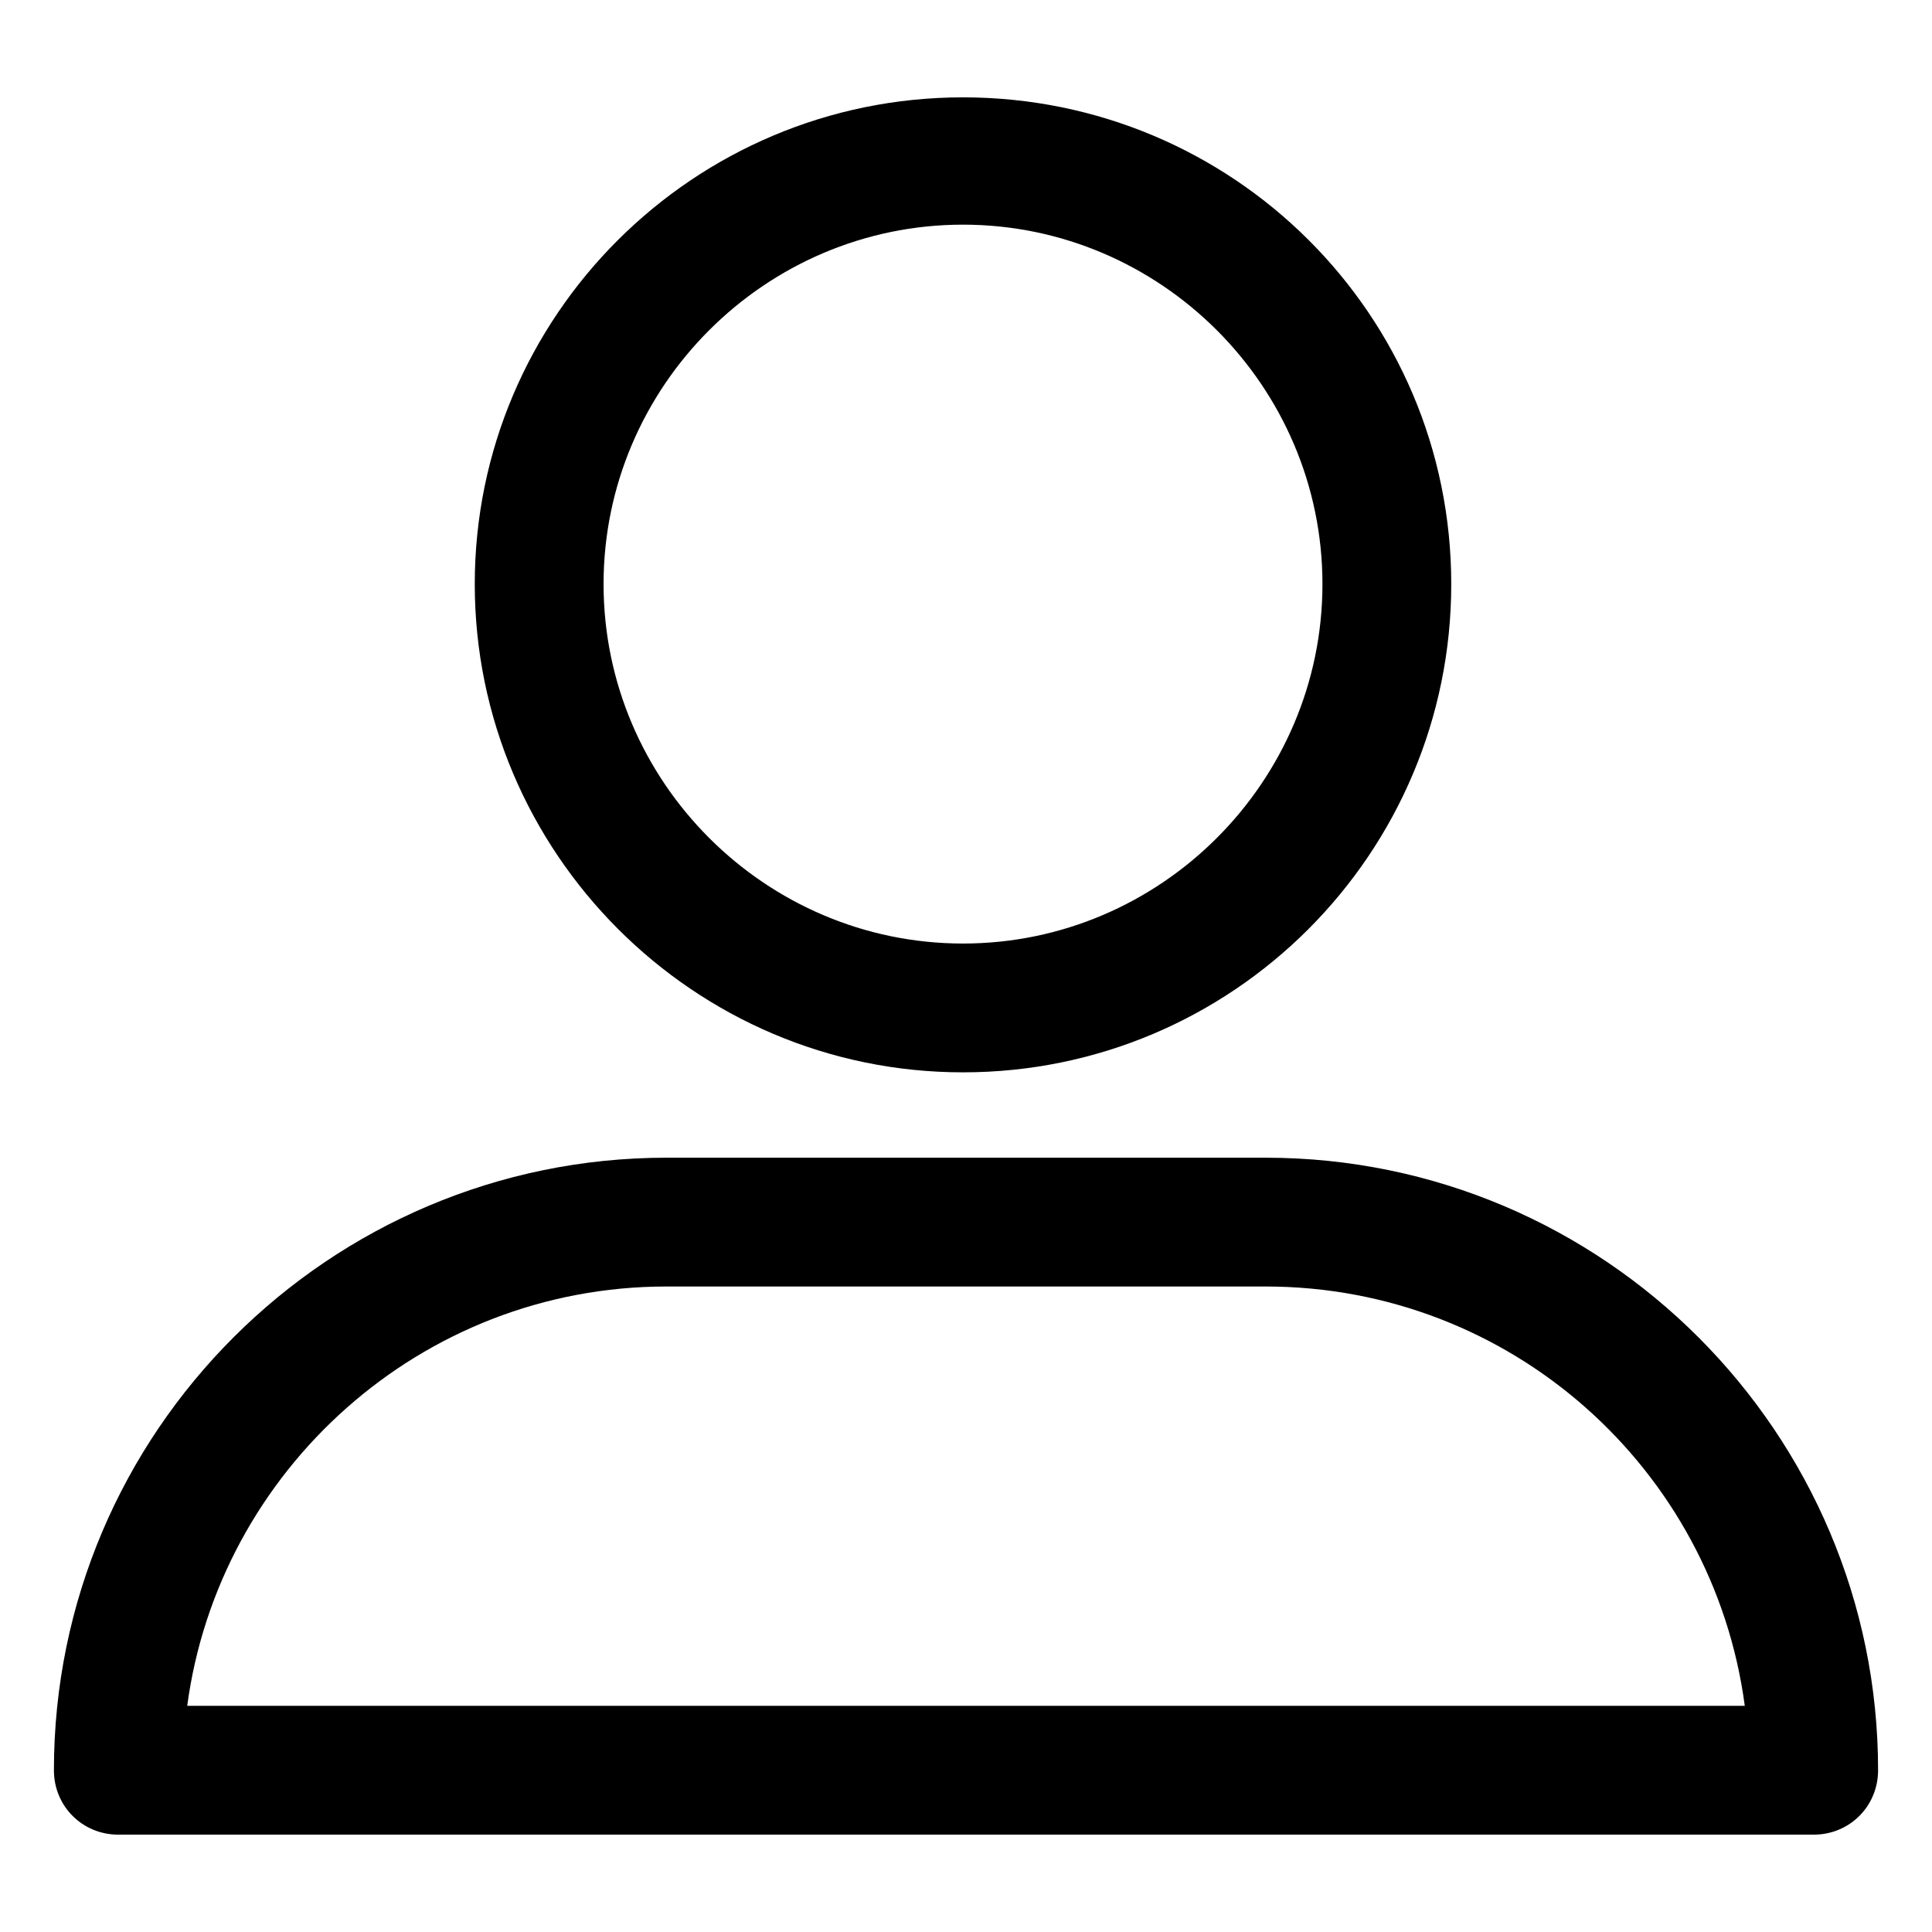
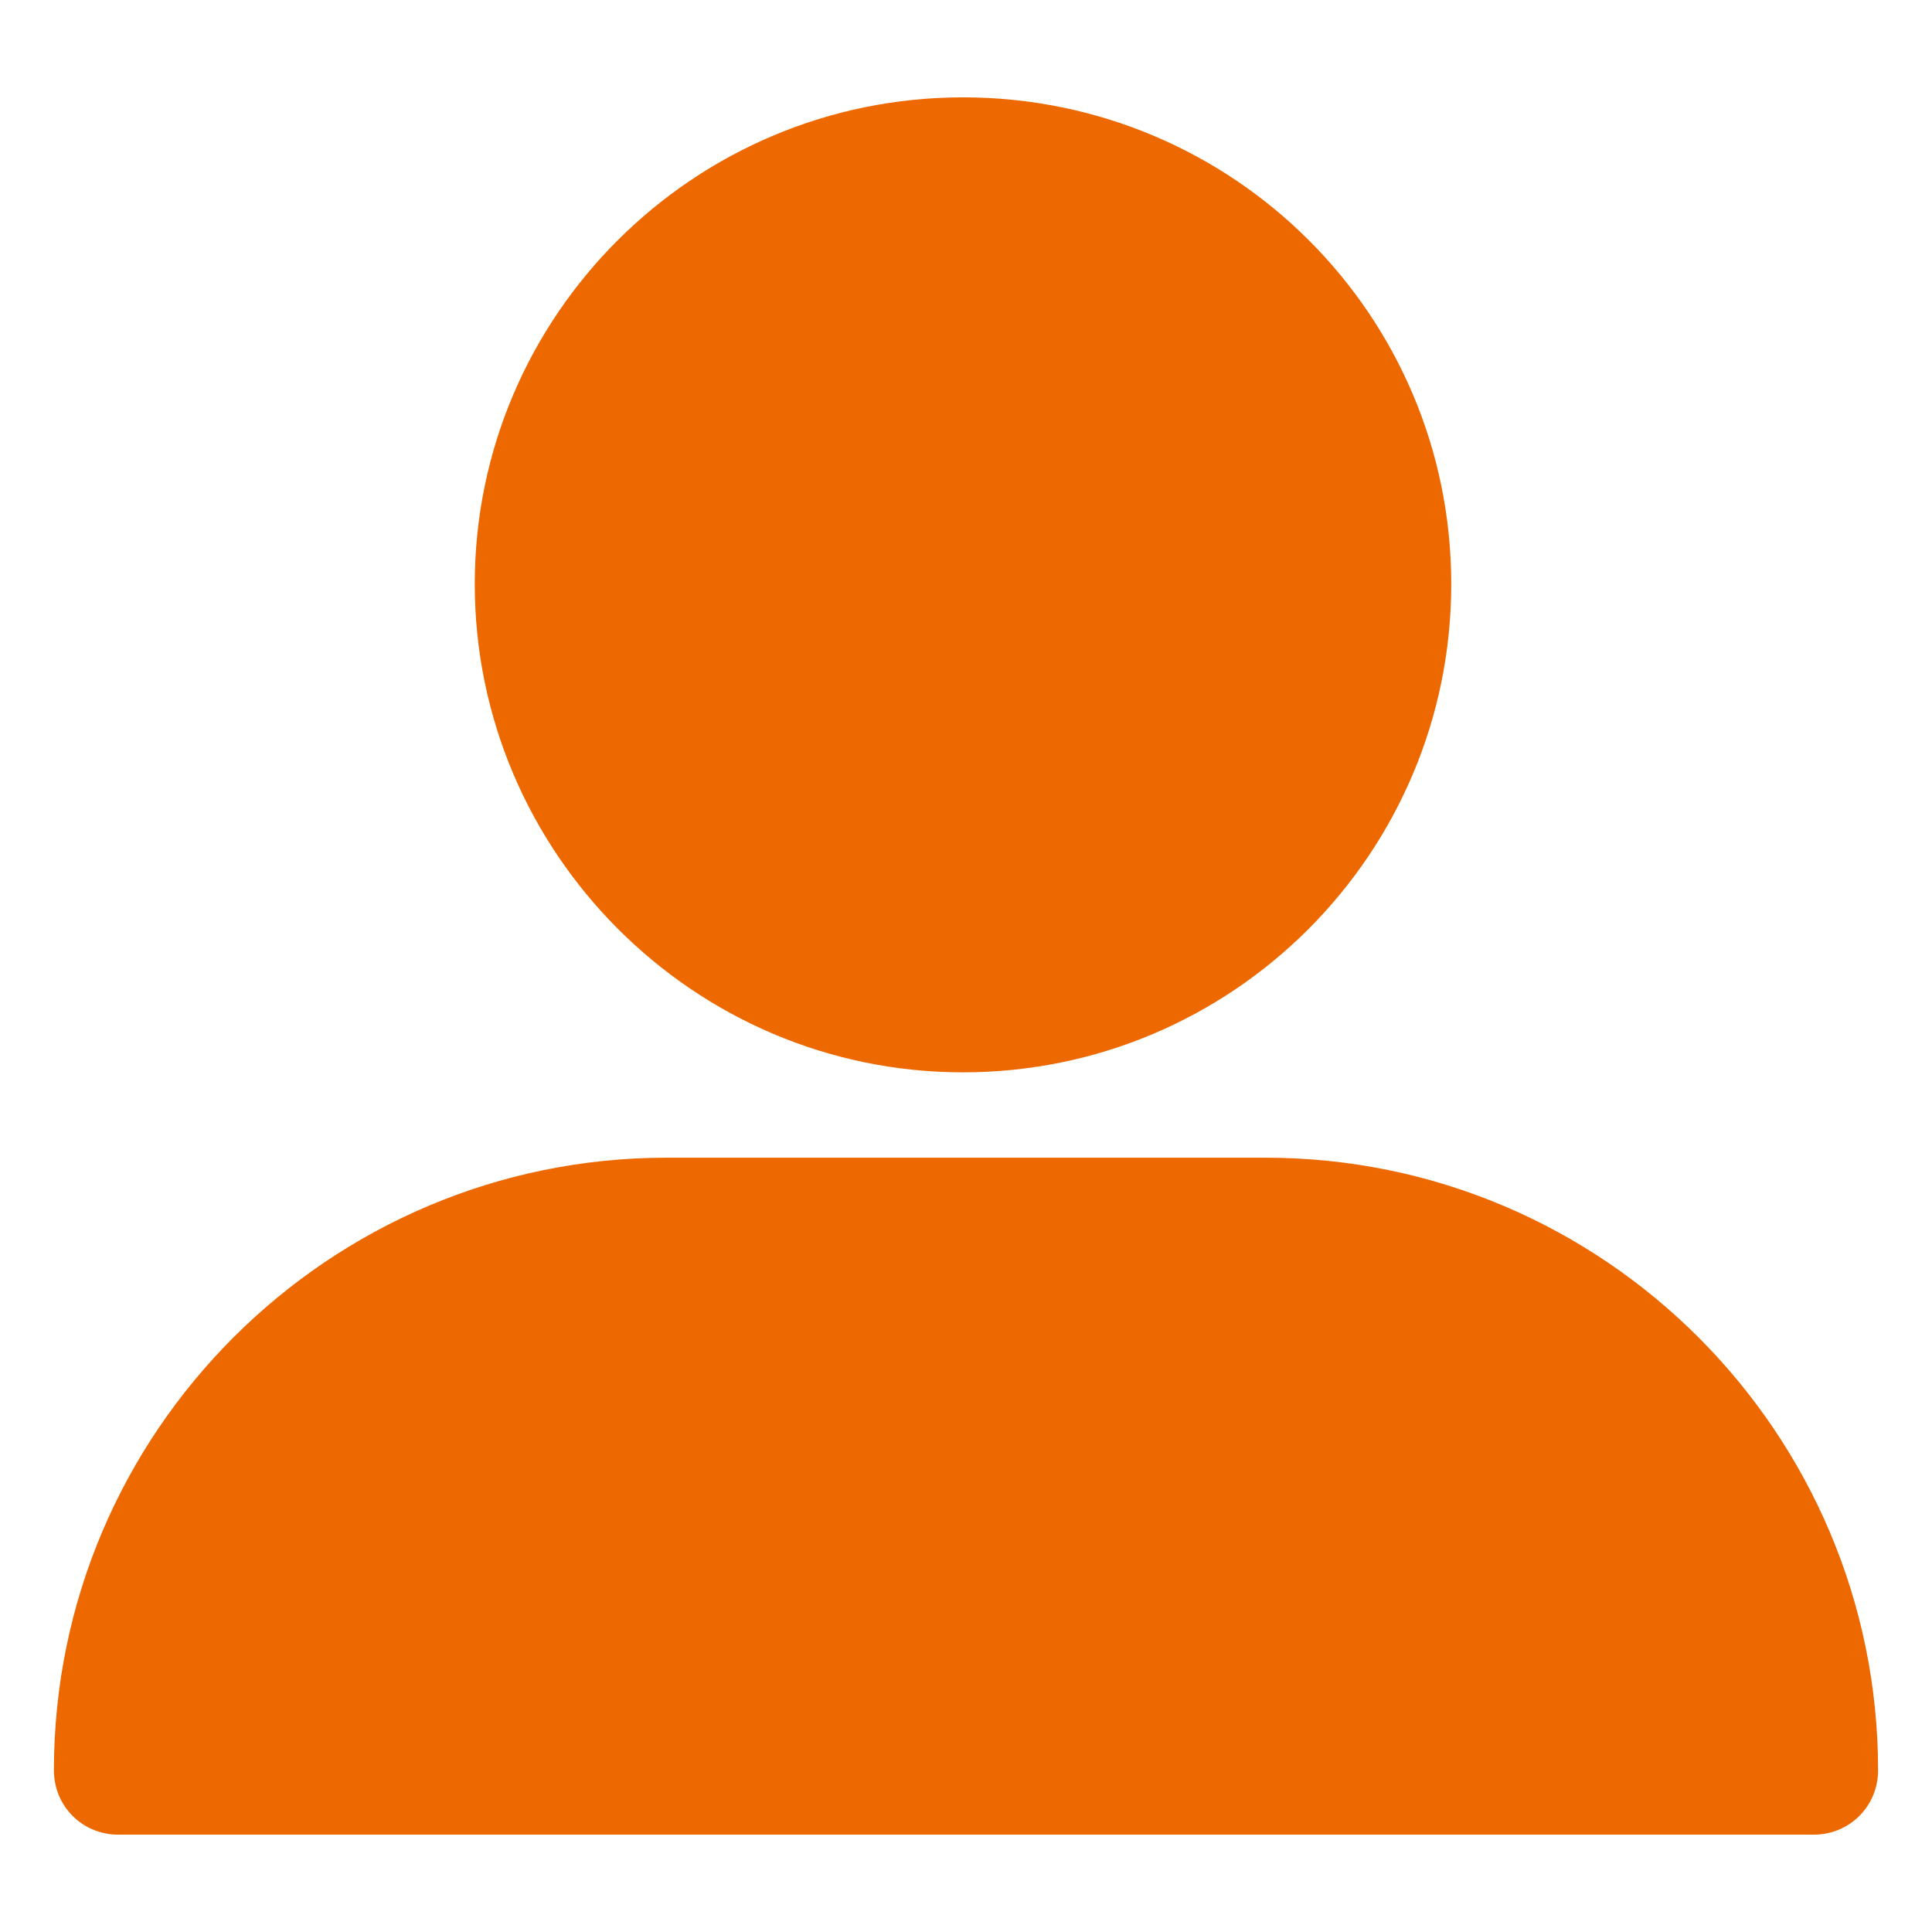
- <svg xmlns="http://www.w3.org/2000/svg" version="1.1" viewBox="0 0 129 129" enable-background="new 0 0 129 129">
-   <g>
-     <g>
-       <path d="m64.3,71.6c18,0 32.6-14.6 32.6-32.6s-14.6-32.5-32.6-32.5-32.6,14.6-32.6,32.5 14.6,32.6 32.6,32.6zm0-56.6c13.2,0 24,10.8 24,24s-10.8,24-24,24-24-10.8-24-24 10.8-24 24-24z" />
-       <path d="m7.9,122.5h113.2c2.4,0 4.3-1.9 4.3-4.3 0-22.5-18.3-40.9-40.9-40.9h-40c-22.5,0-40.9,18.3-40.9,40.9-1.33227e-15,2.4 1.9,4.3 4.3,4.3zm36.6-36.6h40c16.4,0 29.9,12.2 32,28h-104c2.1-15.7 15.6-28 32-28z" />
-     </g>
-   </g>
+ <svg xmlns="http://www.w3.org/2000/svg" id="Слой_1" viewBox="0 0 129 129">
+   <style>.st0{fill:#EE6800;}</style>
+   <path class="st0" d="M64.3 71.6c18 0 32.6-14.6 32.6-32.6S82.3 6.5 64.3 6.5 31.7 21.1 31.7 39s14.6 32.6 32.6 32.6zM7.9 122.5h113.2c2.4 0 4.3-1.9 4.3-4.3 0-22.5-18.3-40.9-40.9-40.9h-40C22 77.3 3.6 95.6 3.6 118.2c0 2.4 1.9 4.3 4.3 4.3z" />
</svg>
